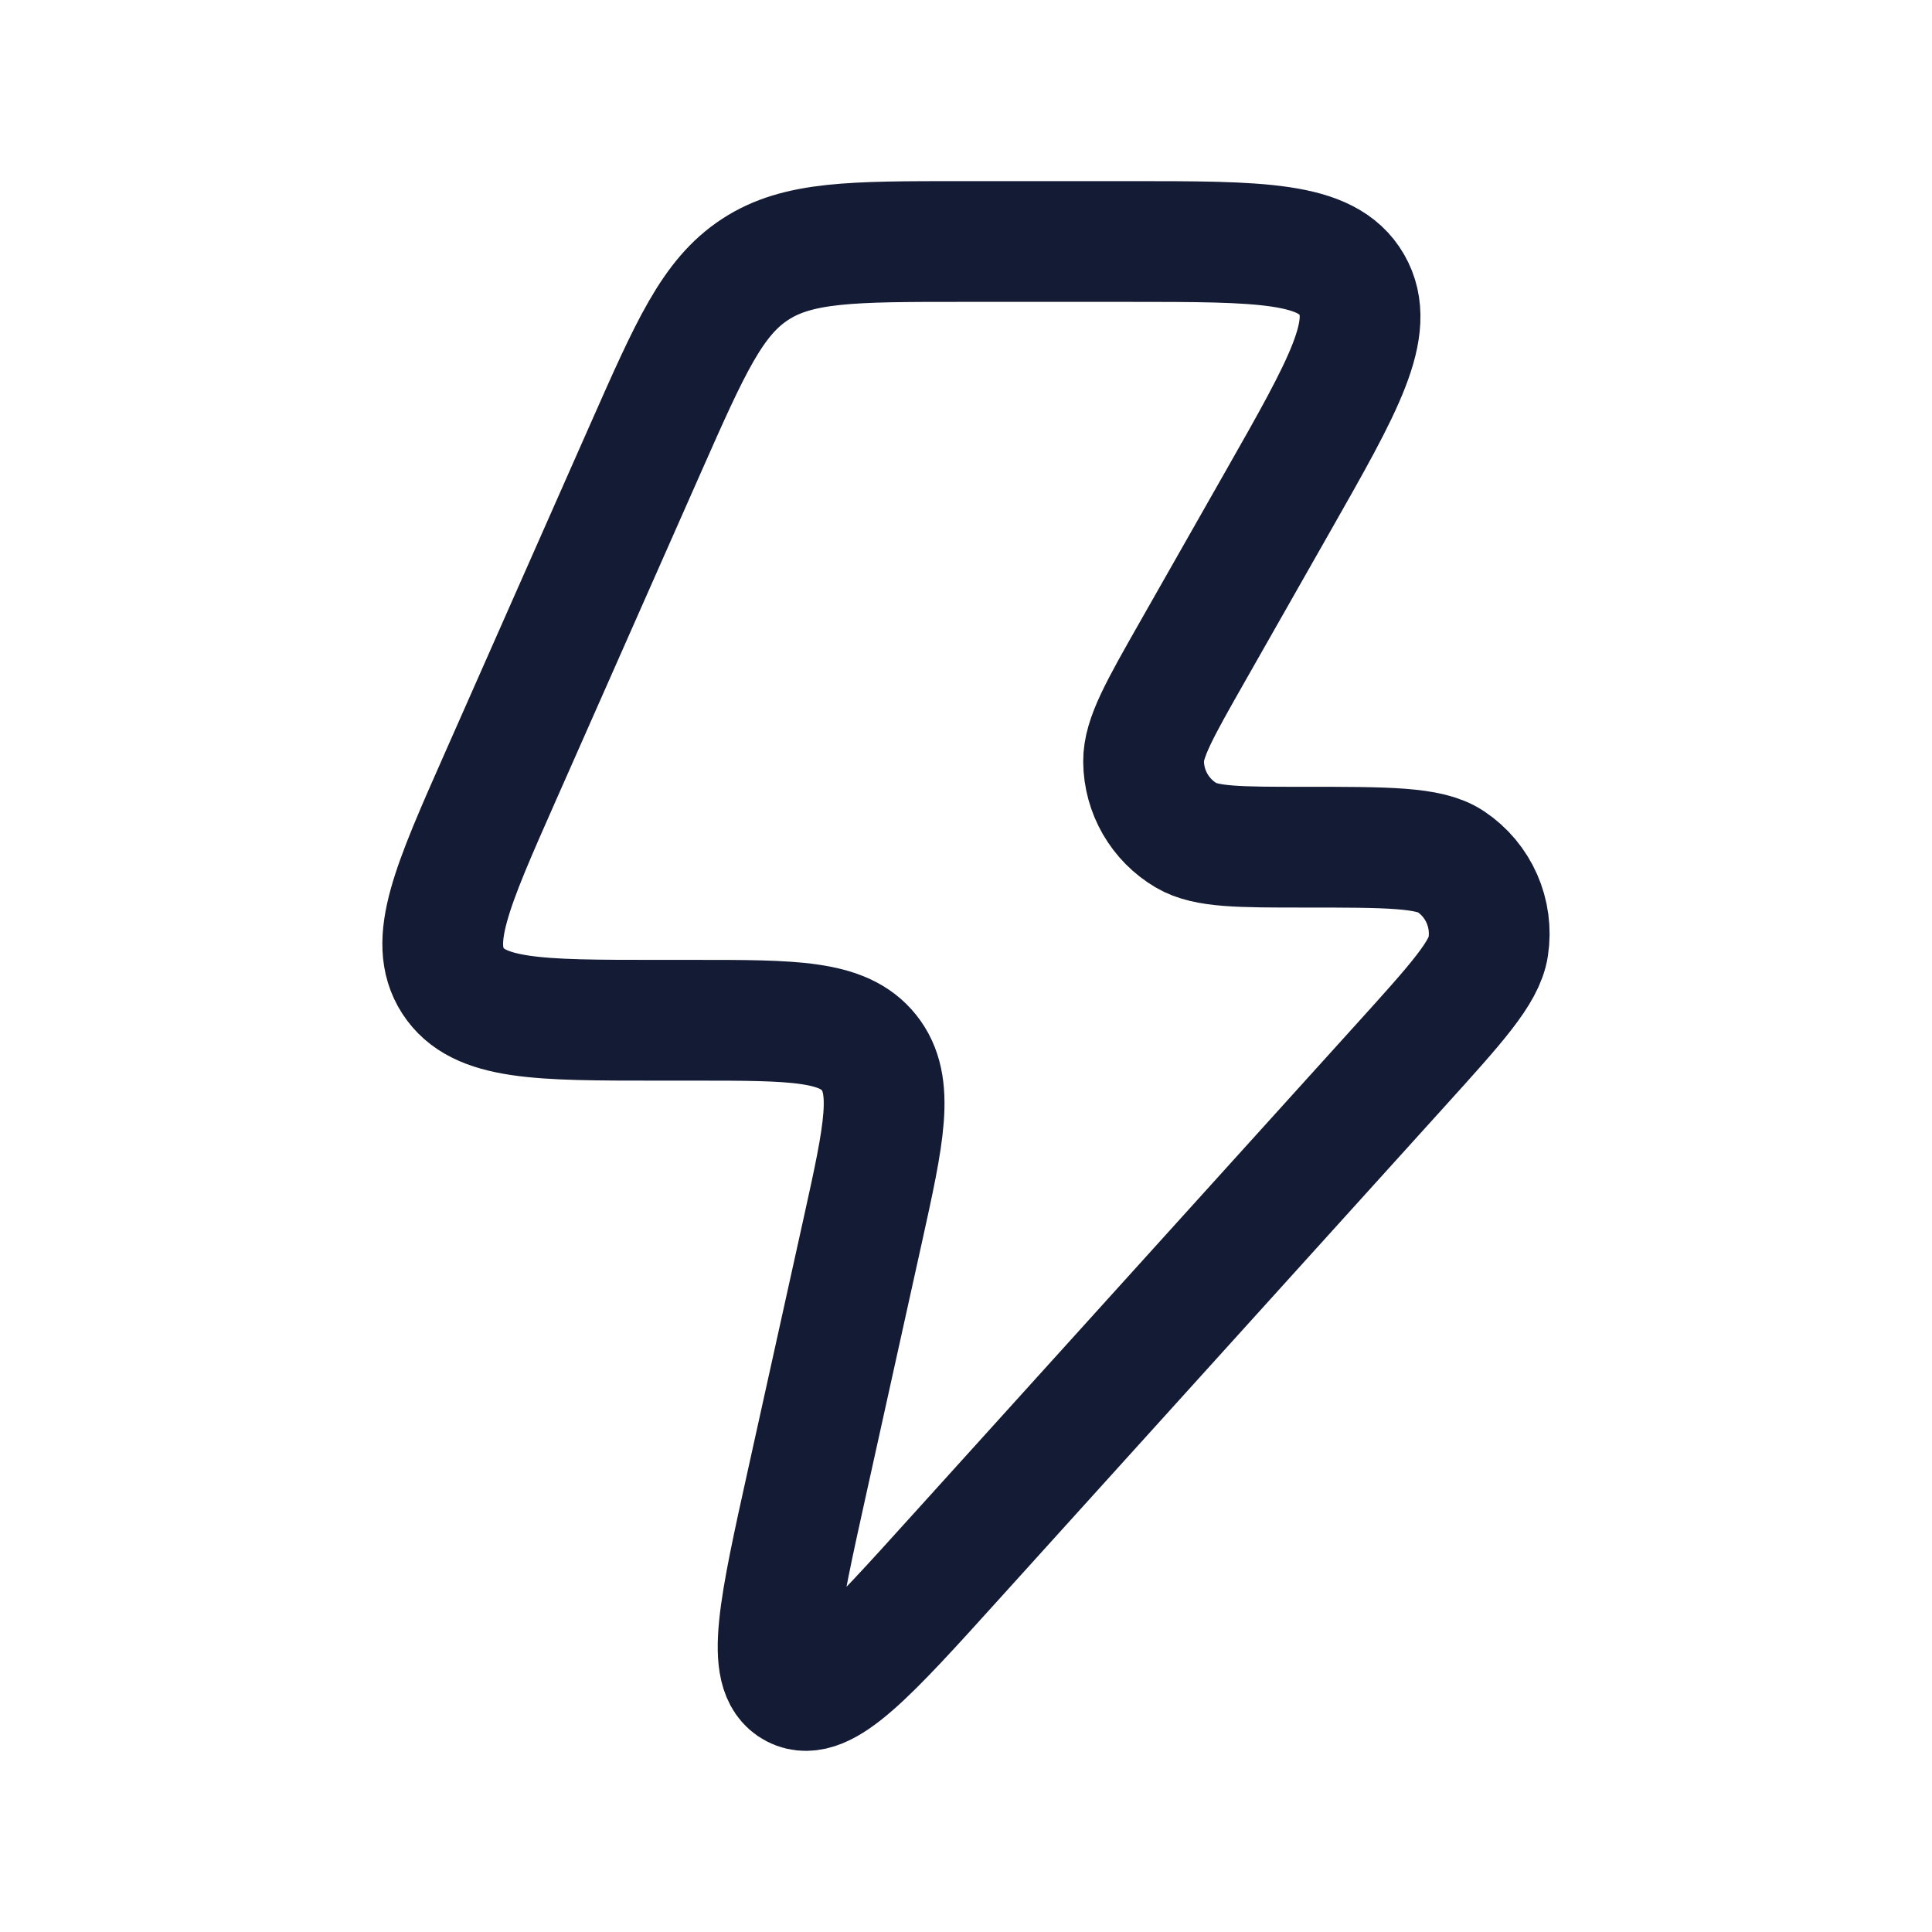
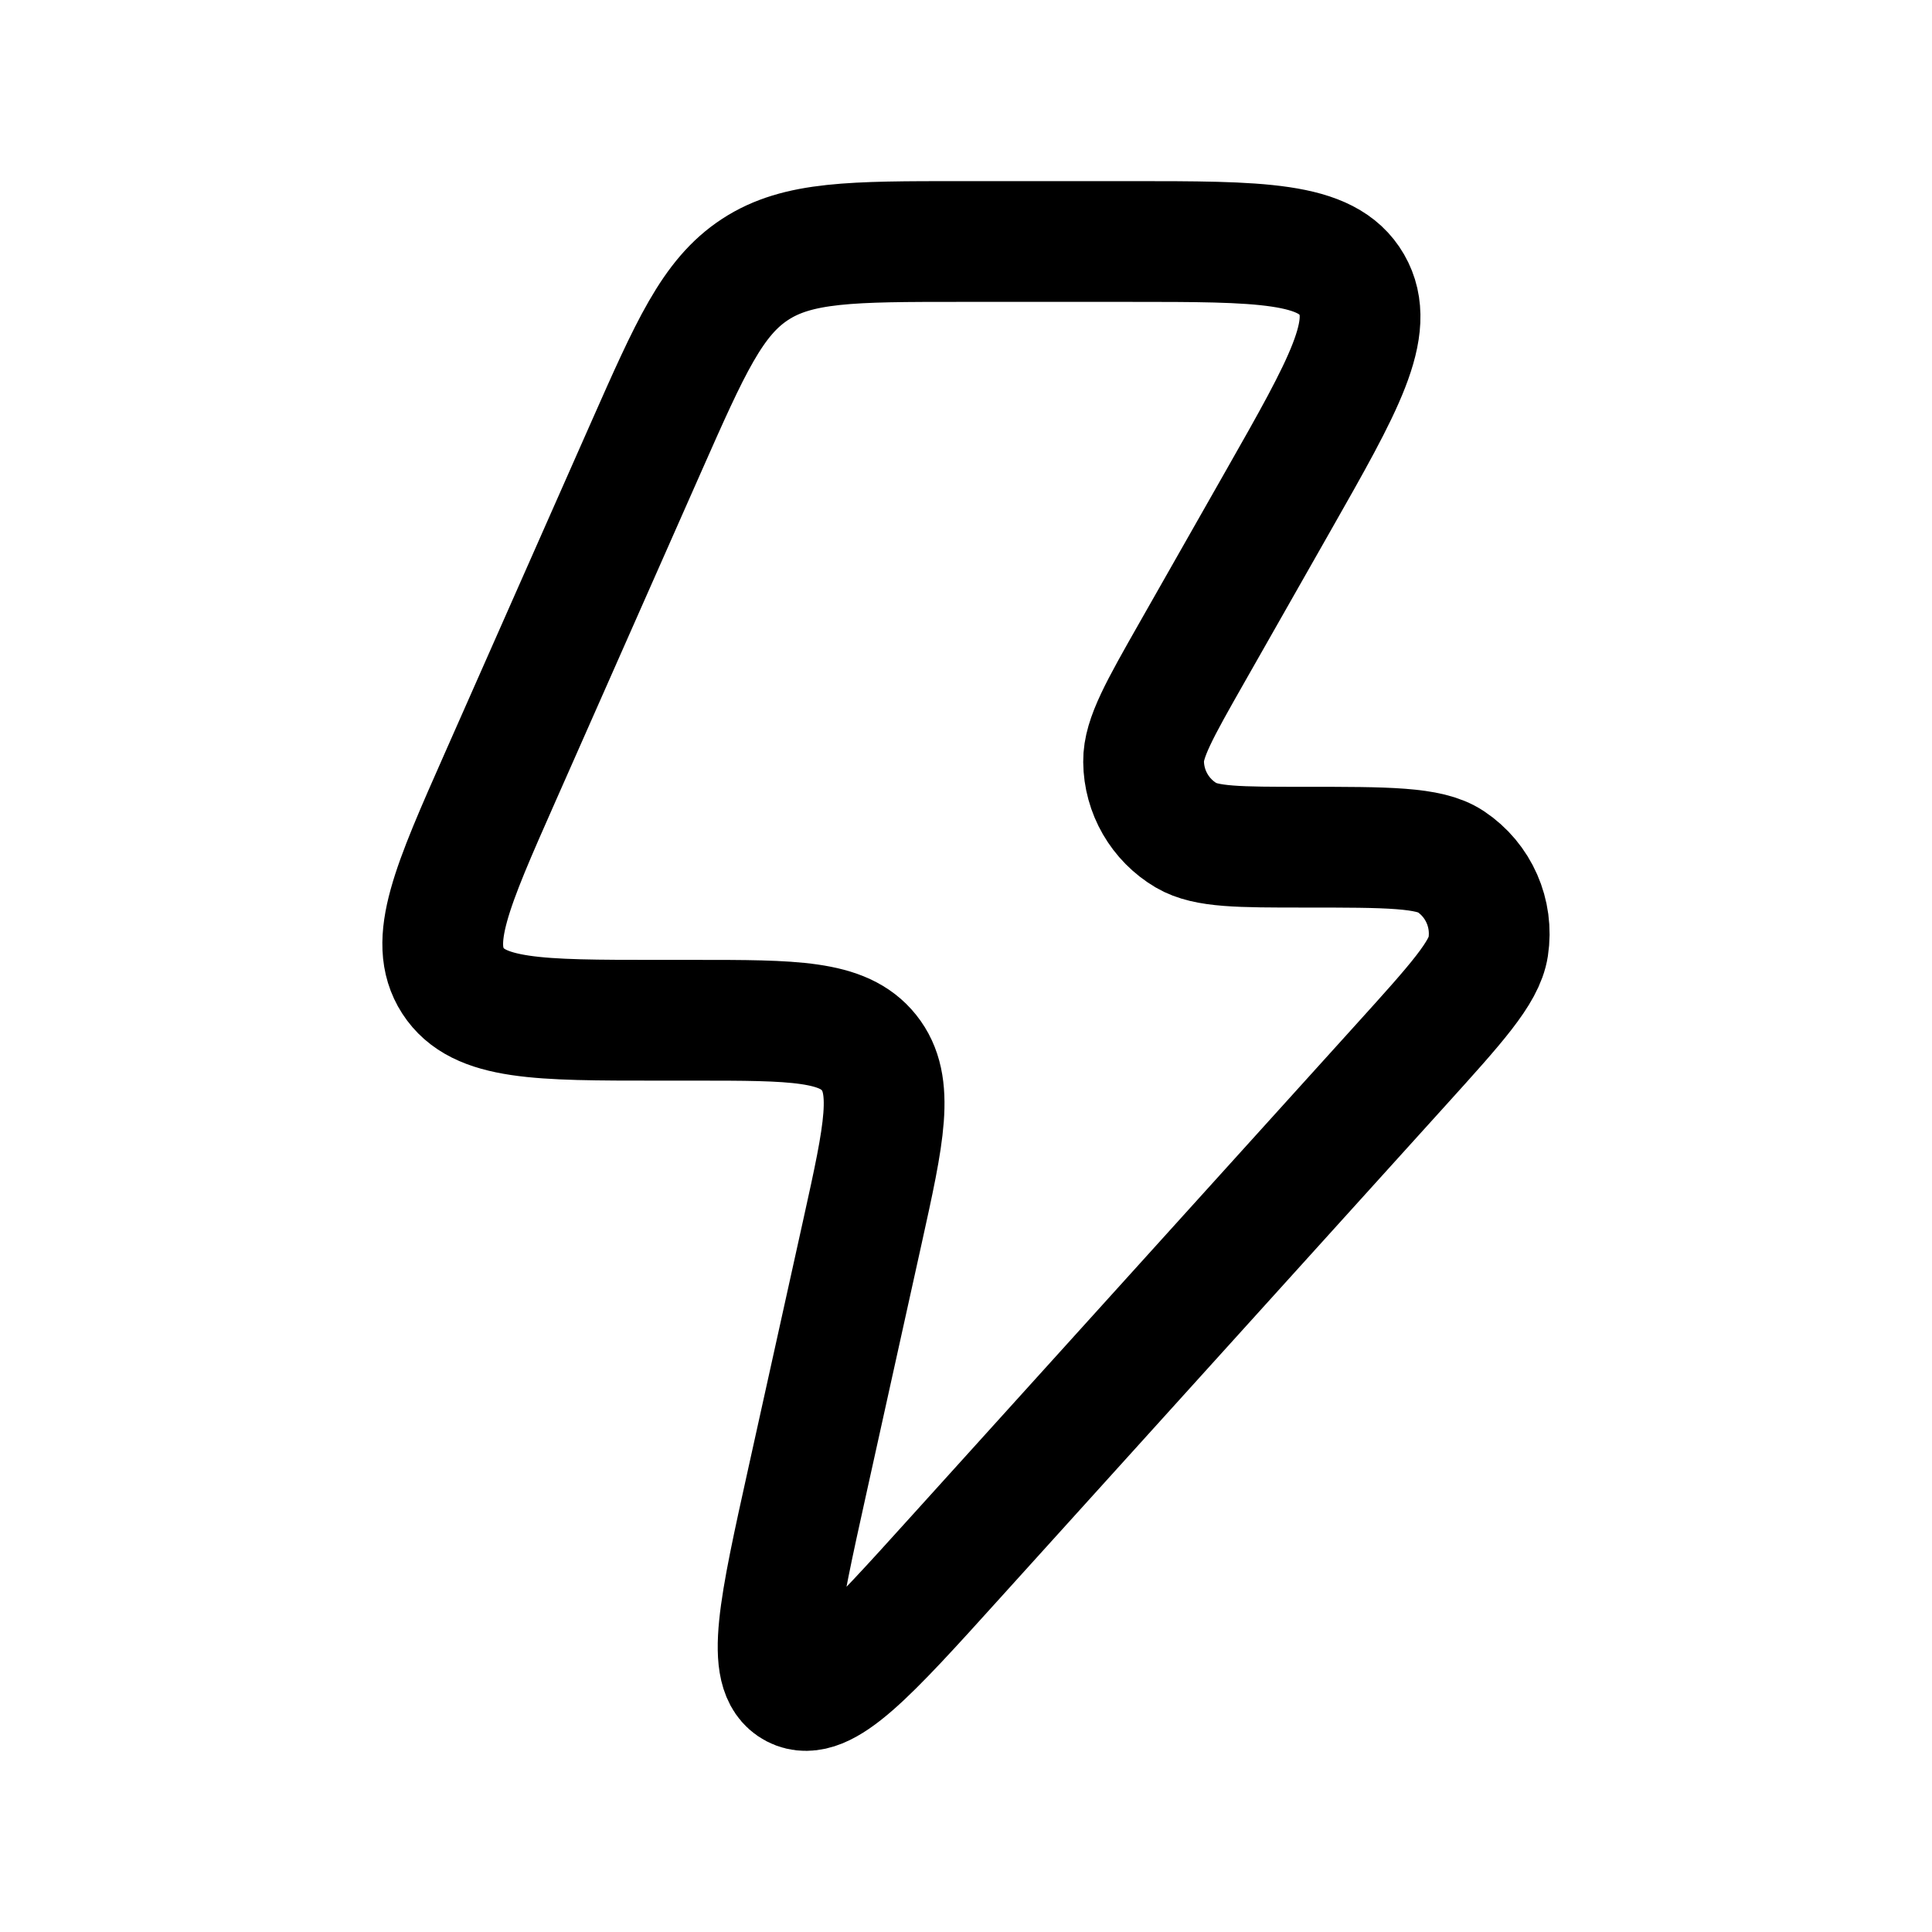
<svg xmlns="http://www.w3.org/2000/svg" width="24" height="24" viewBox="0 0 24 24" fill="none">
-   <path d="M8.628 12.674H8.169C6.685 12.674 5.944 12.674 5.627 12.184C5.311 11.695 5.612 11.014 6.215 9.651L8.027 5.553C8.575 4.314 8.849 3.694 9.38 3.347C9.911 3 10.586 3 11.935 3H14.024C15.663 3 16.483 3 16.792 3.535C17.101 4.071 16.694 4.786 15.881 6.216L14.809 8.102C14.405 8.813 14.203 9.168 14.206 9.46C14.209 9.838 14.411 10.186 14.735 10.377C14.985 10.524 15.393 10.524 16.207 10.524C17.237 10.524 17.752 10.524 18.02 10.702C18.369 10.934 18.551 11.348 18.487 11.763C18.438 12.083 18.092 12.466 17.399 13.232L11.864 19.352C10.777 20.555 10.233 21.156 9.868 20.965C9.503 20.775 9.678 19.982 10.029 18.396L10.716 15.29C10.983 14.082 11.116 13.478 10.795 13.076C10.474 12.674 9.859 12.674 8.628 12.674Z" stroke="#141B34" stroke-width="1.5" stroke-linejoin="round" />
+   <path d="M8.628 12.674H8.169C6.685 12.674 5.944 12.674 5.627 12.184C5.311 11.695 5.612 11.014 6.215 9.651L8.027 5.553C8.575 4.314 8.849 3.694 9.38 3.347C9.911 3 10.586 3 11.935 3H14.024C15.663 3 16.483 3 16.792 3.535C17.101 4.071 16.694 4.786 15.881 6.216L14.809 8.102C14.405 8.813 14.203 9.168 14.206 9.46C14.209 9.838 14.411 10.186 14.735 10.377C14.985 10.524 15.393 10.524 16.207 10.524C17.237 10.524 17.752 10.524 18.02 10.702C18.369 10.934 18.551 11.348 18.487 11.763C18.438 12.083 18.092 12.466 17.399 13.232L11.864 19.352C10.777 20.555 10.233 21.156 9.868 20.965C9.503 20.775 9.678 19.982 10.029 18.396L10.716 15.29C10.983 14.082 11.116 13.478 10.795 13.076C10.474 12.674 9.859 12.674 8.628 12.674Z" stroke="currentColor" stroke-width="1.5" stroke-linejoin="round" />
</svg>
